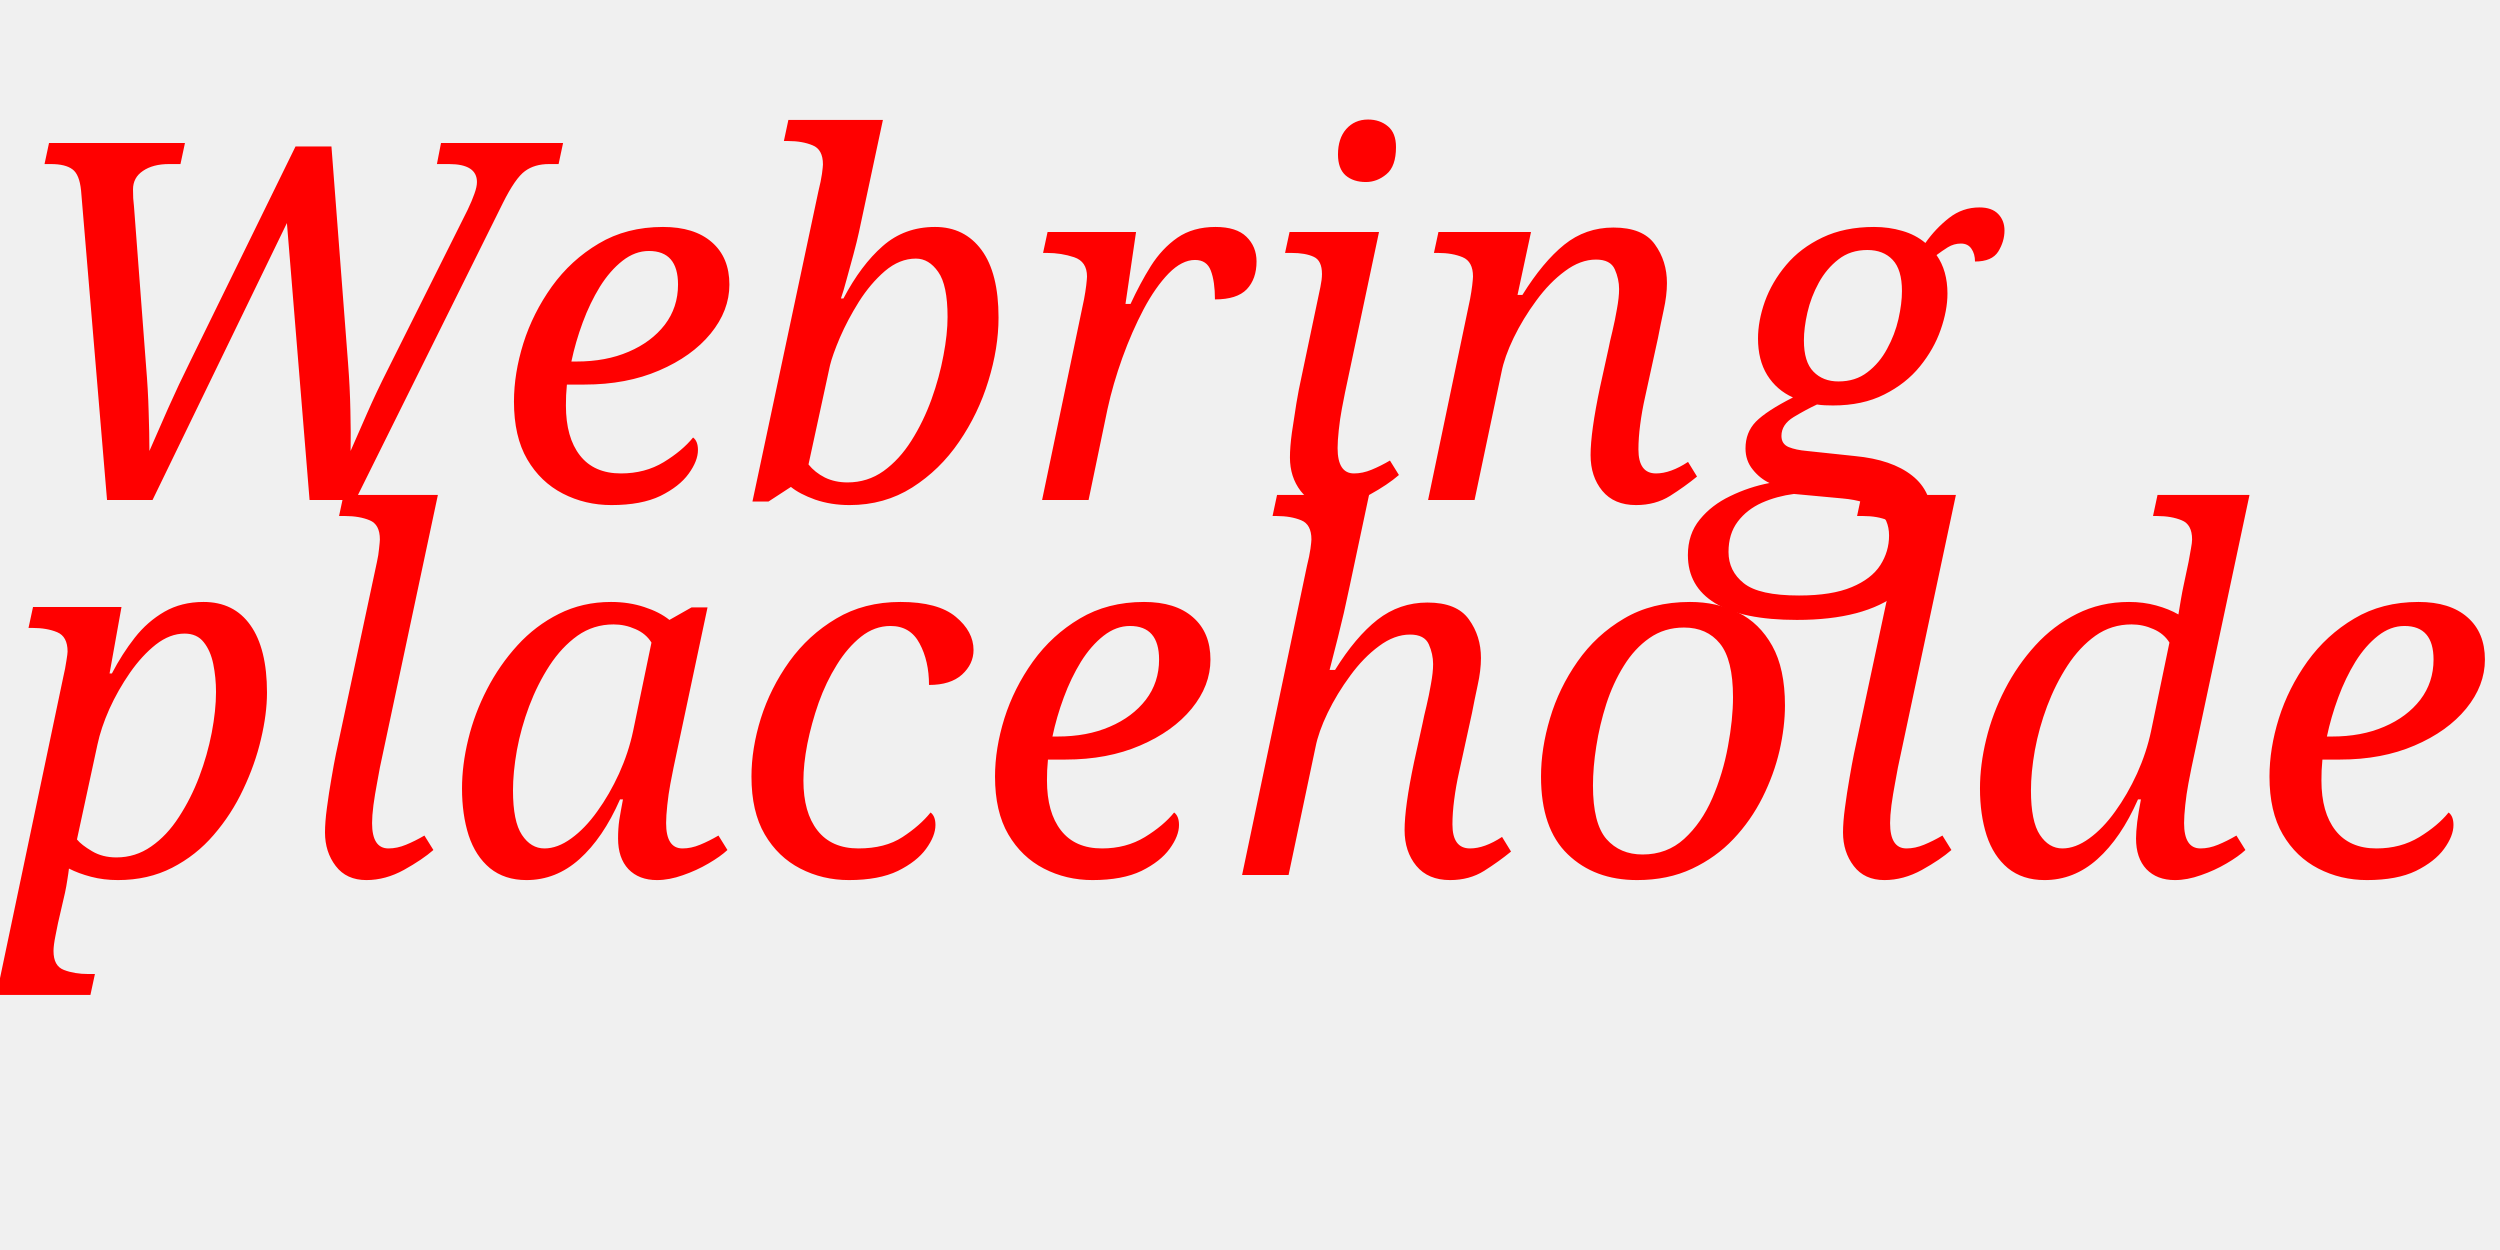
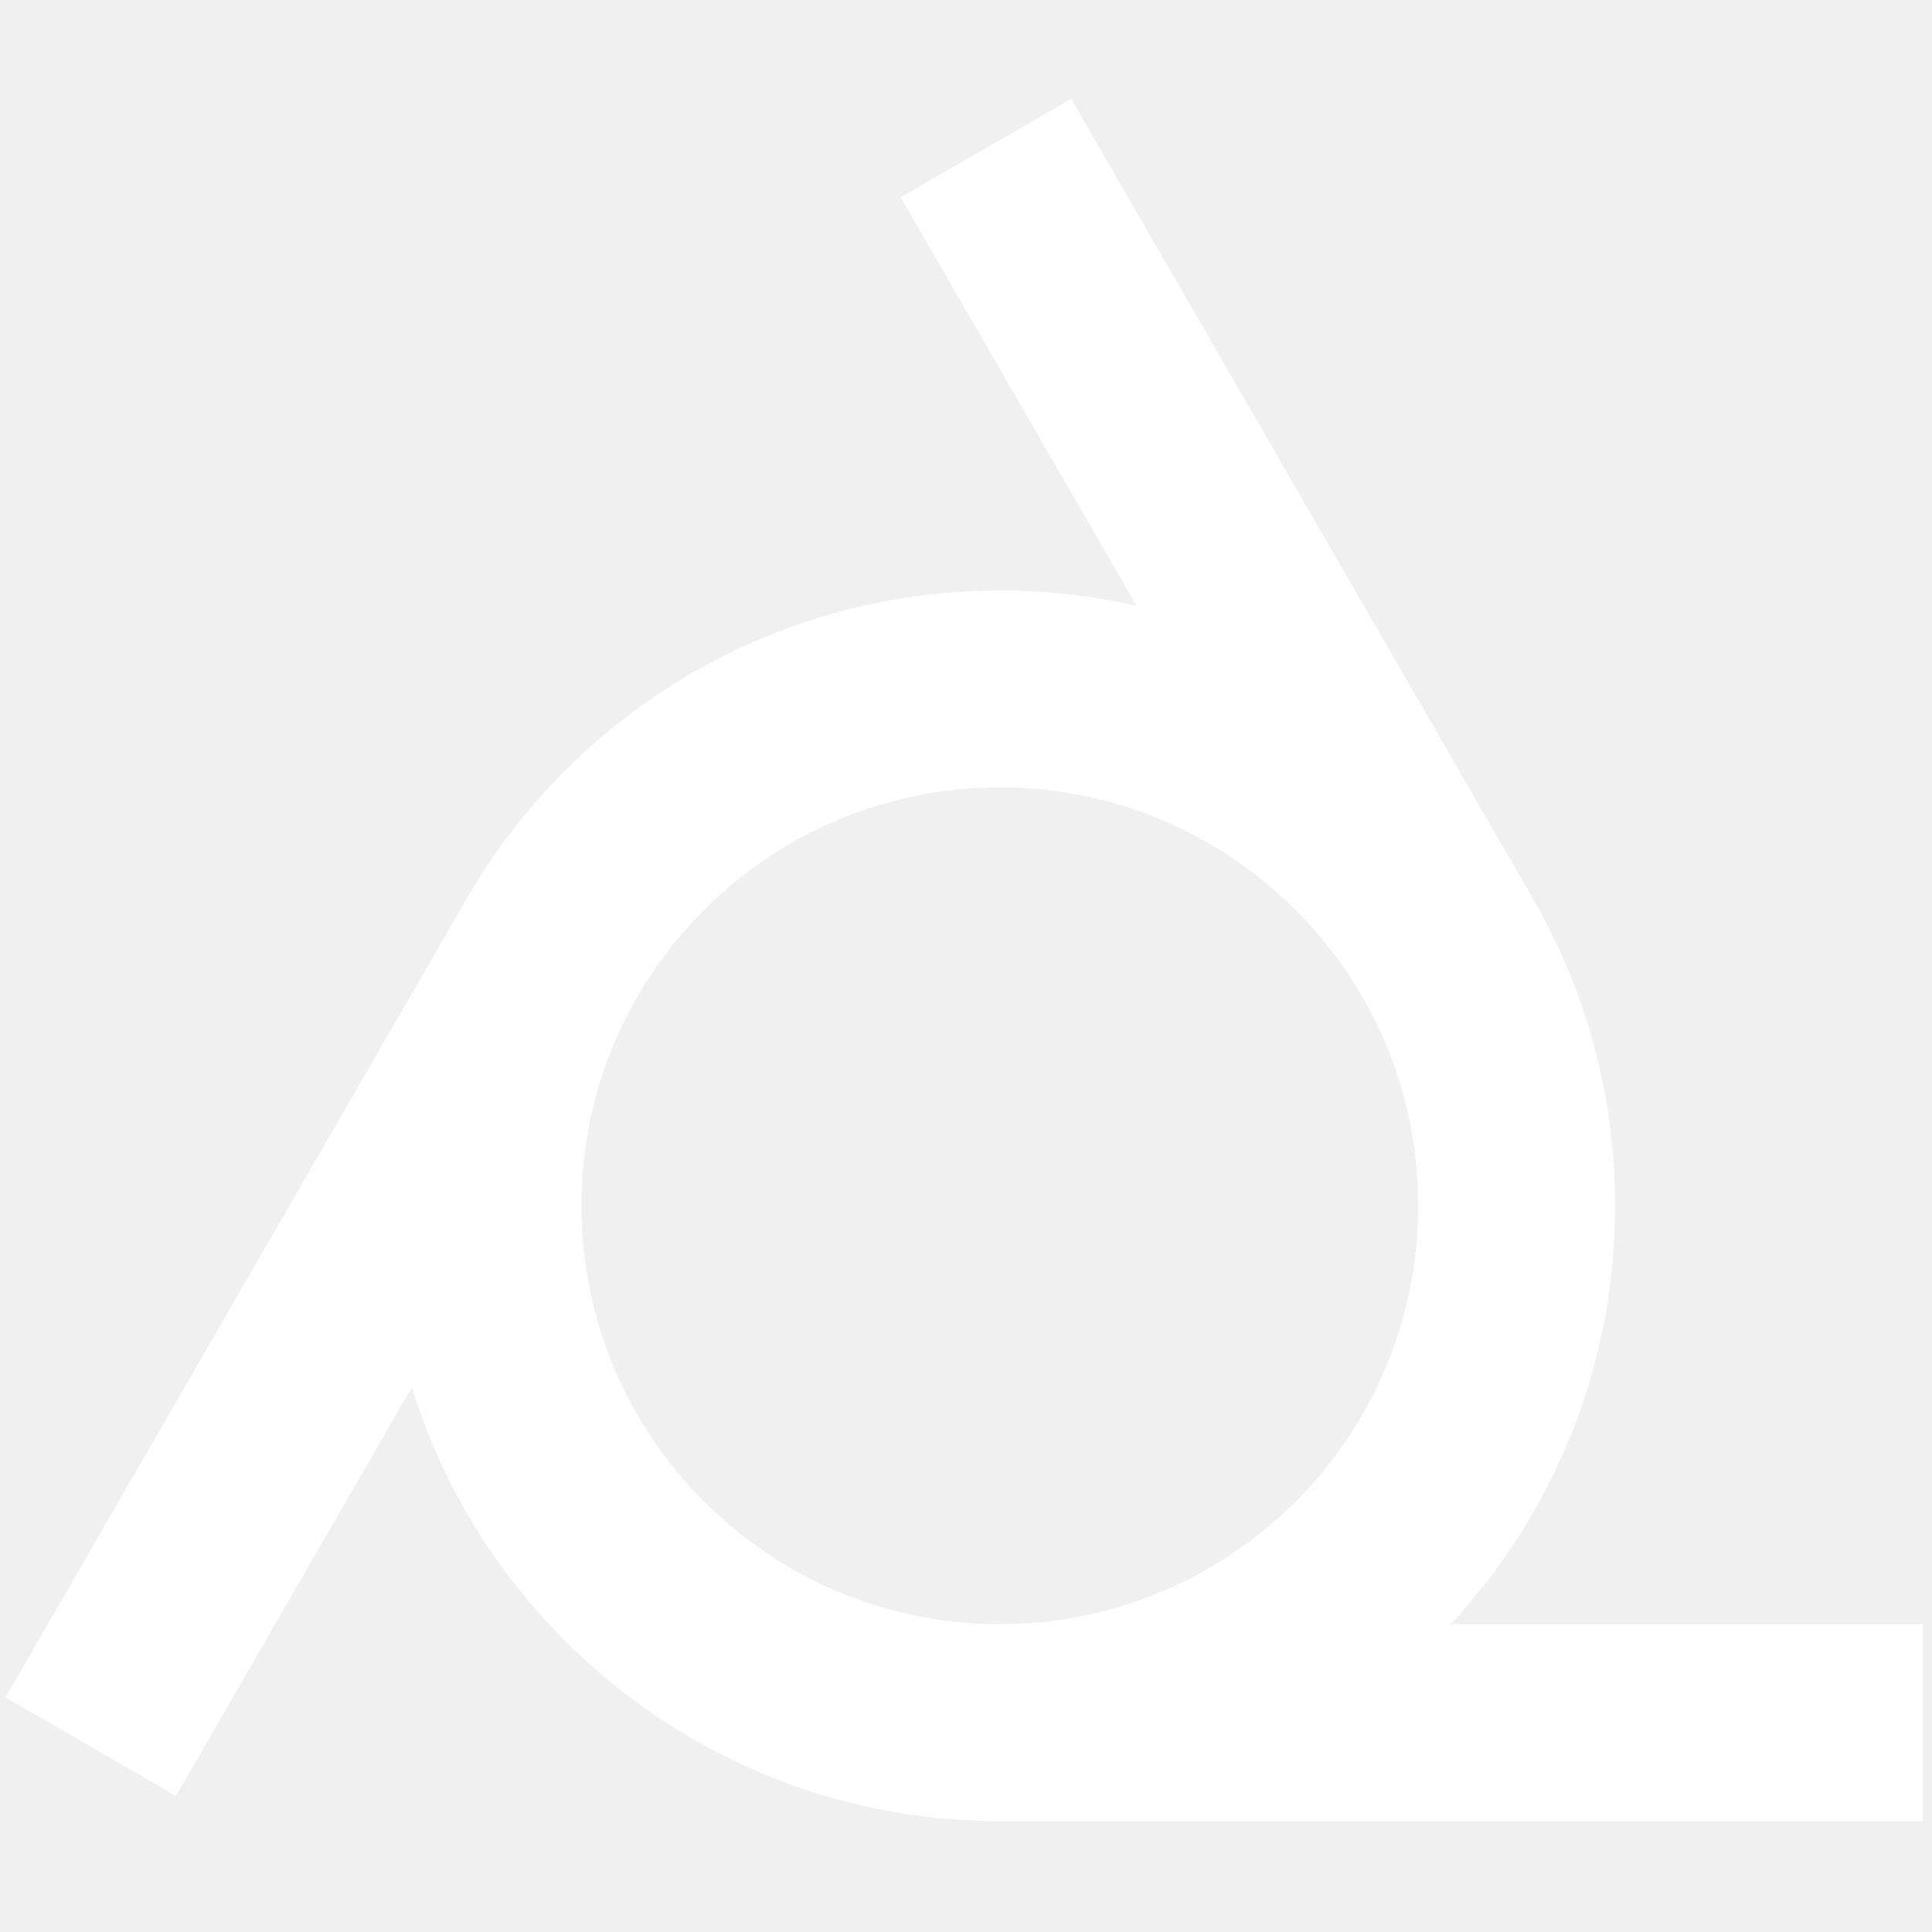
- <svg xmlns="http://www.w3.org/2000/svg" width="80" height="40" viewBox="0 0 200 80">
-   <style>
-     .temp-text { font: italic 40px serif; fill: red; }
-   </style>
-   <text x="0" y="30" class="temp-text">Webring</text>
-   <text x="0" y="60" class="temp-text">placeholder</text>
+ <svg xmlns="http://www.w3.org/2000/svg" width="30px" height="30px" viewBox="0 0 157 141" version="1.1" xml:space="preserve" style="fill-rule:evenodd;clip-rule:evenodd;stroke-miterlimit:2;">
+   <rect id="webring" x="-0" y="0" width="156.791" height="140.675" style="fill:none;" />
+   <clipPath id="_clip1">
+     <rect x="-0" y="0" width="156.791" height="140.675" />
+   </clipPath>
+   <g clip-path="url(#_clip1)">
+     <path d="M81.248,39.985c27.596,-0 50,22.404 50,50c0,27.596 -22.404,50 -50,50c-27.595,-0 -50,-22.404 -50,-50c0,-27.596 22.405,-50 50,-50Zm0,16c18.765,-0 34,15.235 34,34c0,18.765 -15.235,34 -34,34c-18.765,-0 -34,-15.235 -34,-34c0,-18.765 15.235,-34 34,-34Z" style="fill:#fff;" />
+     <path d="M81.248,131.985l75,-0" style="fill:none;stroke:#fff;stroke-width:16px;" />
+     <path d="M117.621,68.985l-37.5,-64.952" style="fill:none;stroke:#fff;stroke-width:16px;" />
+     <path d="M44.875,68.985l-37.5,64.952" style="fill:none;stroke:#fff;stroke-width:16px;" />
+   </g>
</svg>
